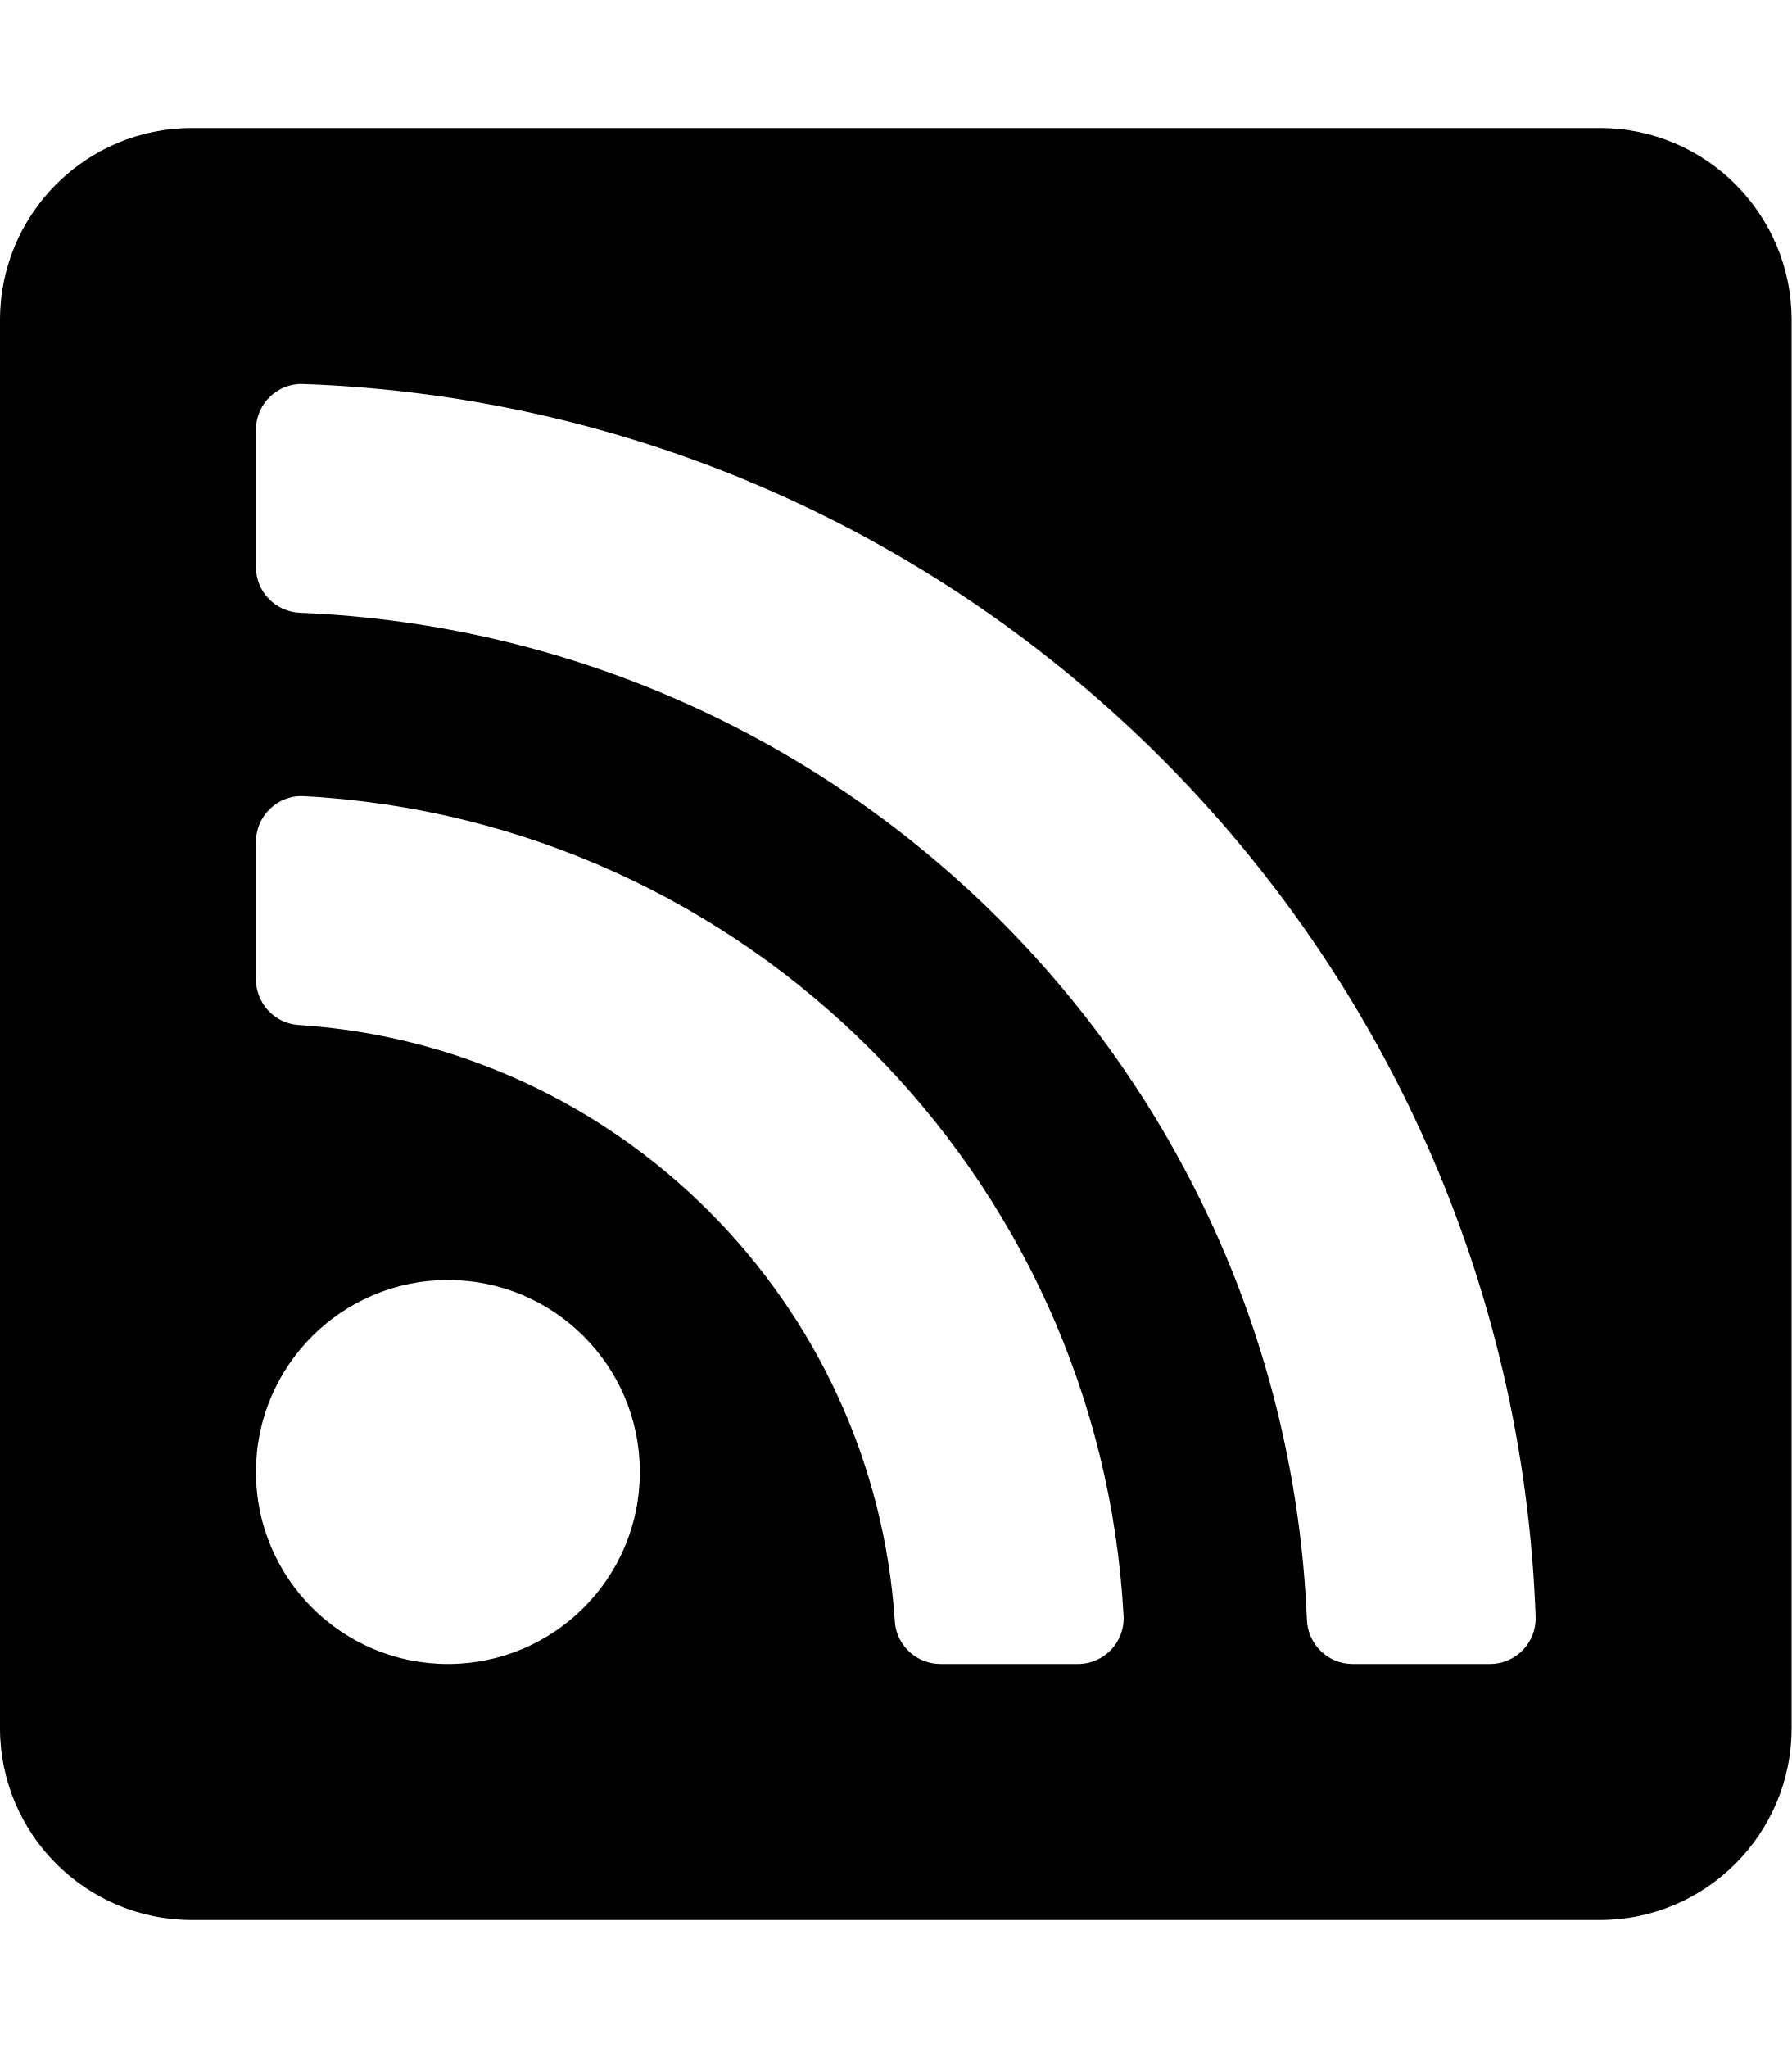
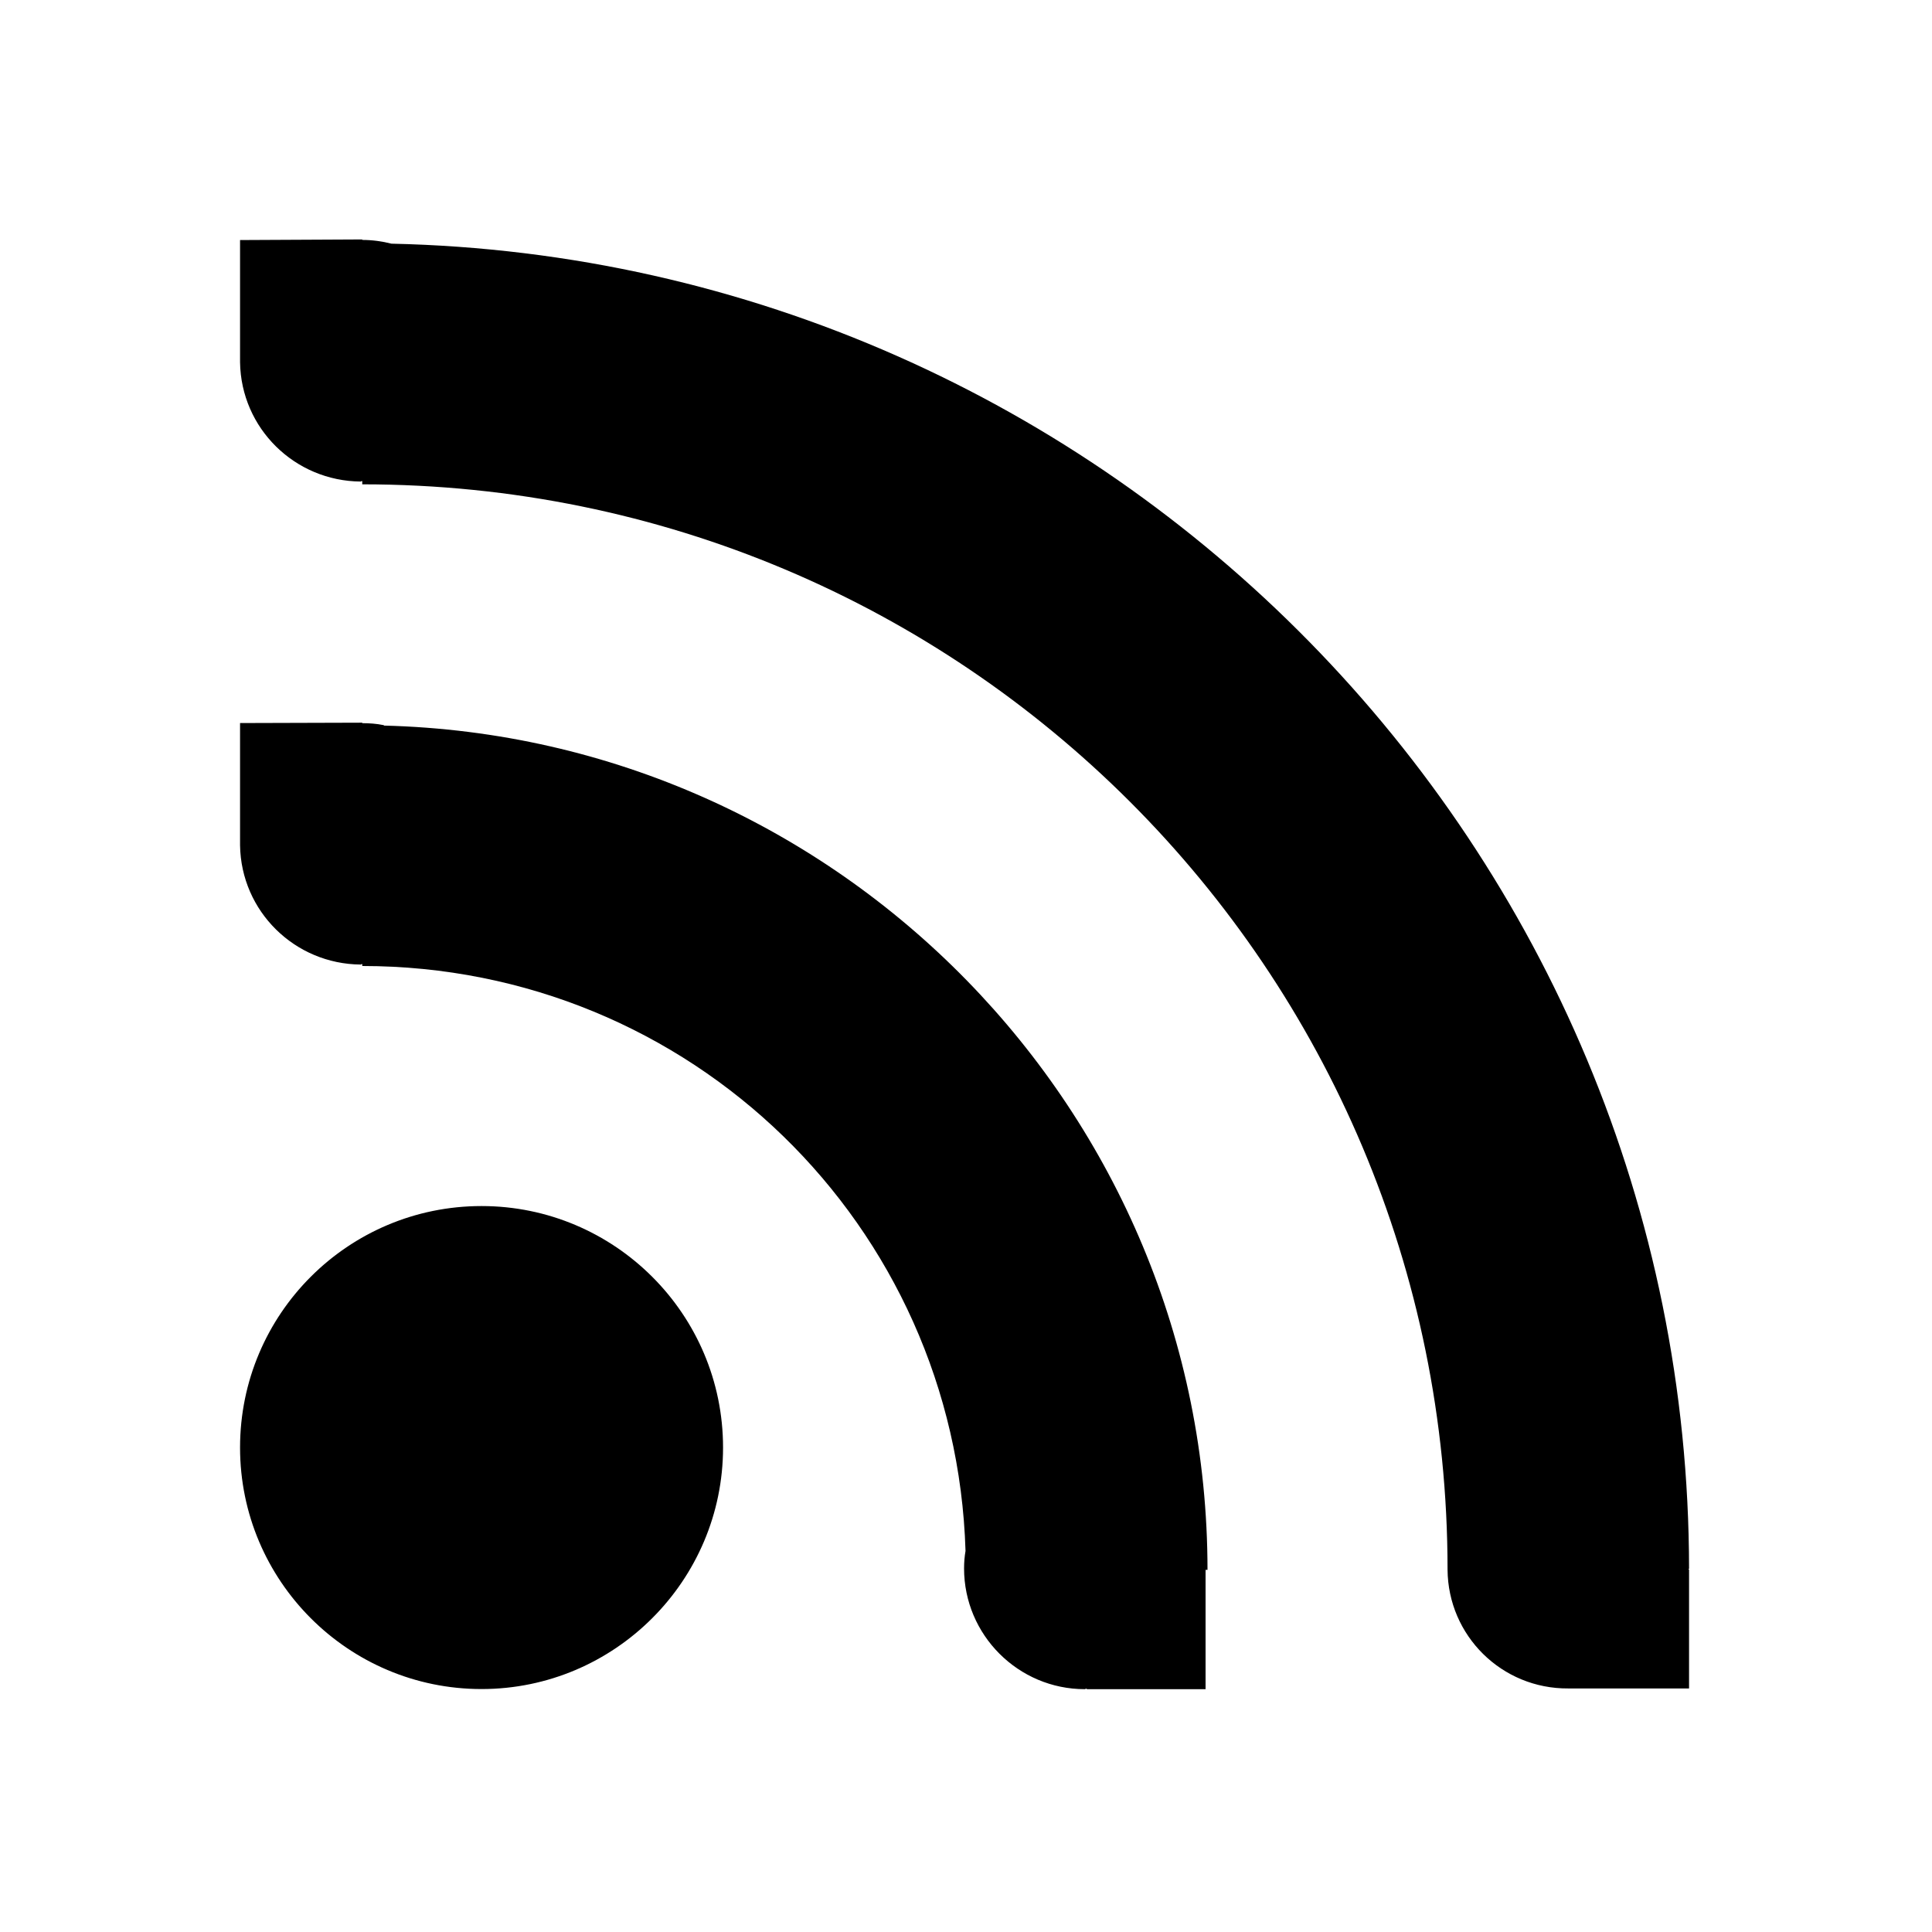
- <svg xmlns="http://www.w3.org/2000/svg" viewBox="0 0 448 512">
-   <path d="M400 32H48C21.49 32 0 53.49 0 80v352c0 26.51 21.49 48 48 48h352c26.51 0 48-21.49 48-48V80c0-26.51-21.49-48-48-48zM112 416c-26.51 0-48-21.49-48-48s21.49-48 48-48 48 21.49 48 48-21.49 48-48 48zm157.533 0h-34.335c-6.011 0-11.051-4.636-11.442-10.634-5.214-80.05-69.243-143.92-149.123-149.123-5.997-.39-10.633-5.431-10.633-11.441v-34.335c0-6.535 5.468-11.777 11.994-11.425 110.546 5.974 198.997 94.536 204.964 204.964.352 6.526-4.89 11.994-11.425 11.994zm103.027 0h-34.334c-6.161 0-11.175-4.882-11.427-11.038-5.598-136.535-115.204-246.161-251.76-251.76C68.882 152.949 64 147.935 64 141.774V107.44c0-6.454 5.338-11.664 11.787-11.432 167.83 6.025 302.21 141.191 308.205 308.205.232 6.449-4.978 11.787-11.432 11.787z" />
+ <svg xmlns="http://www.w3.org/2000/svg" height="16px" viewBox="0 0 16 16" width="16px">
+   <path d="m 1.988 1.988 v 1.012 c 0.008 0.547 0.453 0.984 1 0.988 c 0.004 -0.004 0.008 -0.004 0.012 -0.004 v 0.027 c 4.973 0 8.988 4.016 8.988 8.988 c 0.004 0.547 0.449 0.988 1 0.984 h 0.012 h 0.988 v -0.984 h -0.004 c 0 -0.004 0 -0.004 0.004 -0.008 c -0.004 -5.973 -4.805 -10.844 -10.746 -10.973 c -0.078 -0.02 -0.16 -0.031 -0.242 -0.031 v -0.004 z m 0 4 v 1.012 c 0.008 0.547 0.453 0.984 1 0.988 c 0.004 -0.004 0.008 -0.004 0.012 -0.004 v 0.016 c 2.719 0 4.914 2.145 4.996 4.844 c -0.008 0.047 -0.012 0.094 -0.012 0.145 c 0 0.551 0.449 1 1 1 c 0.008 -0.004 0.012 -0.004 0.016 -0.004 v 0.004 h 0.984 v -0.988 h 0.016 c 0 -3.793 -3.047 -6.898 -6.82 -6.992 c 0 -0.004 -0.004 -0.004 -0.004 -0.004 c -0.059 -0.012 -0.117 -0.016 -0.176 -0.016 v -0.004 z m 2 4 c -1.105 0 -2 0.895 -2 2 c 0 1.102 0.895 2 2 2 c 1.102 0 2 -0.898 2 -2 c 0 -1.105 -0.898 -2 -2 -2 z m 0 0" />
</svg>
